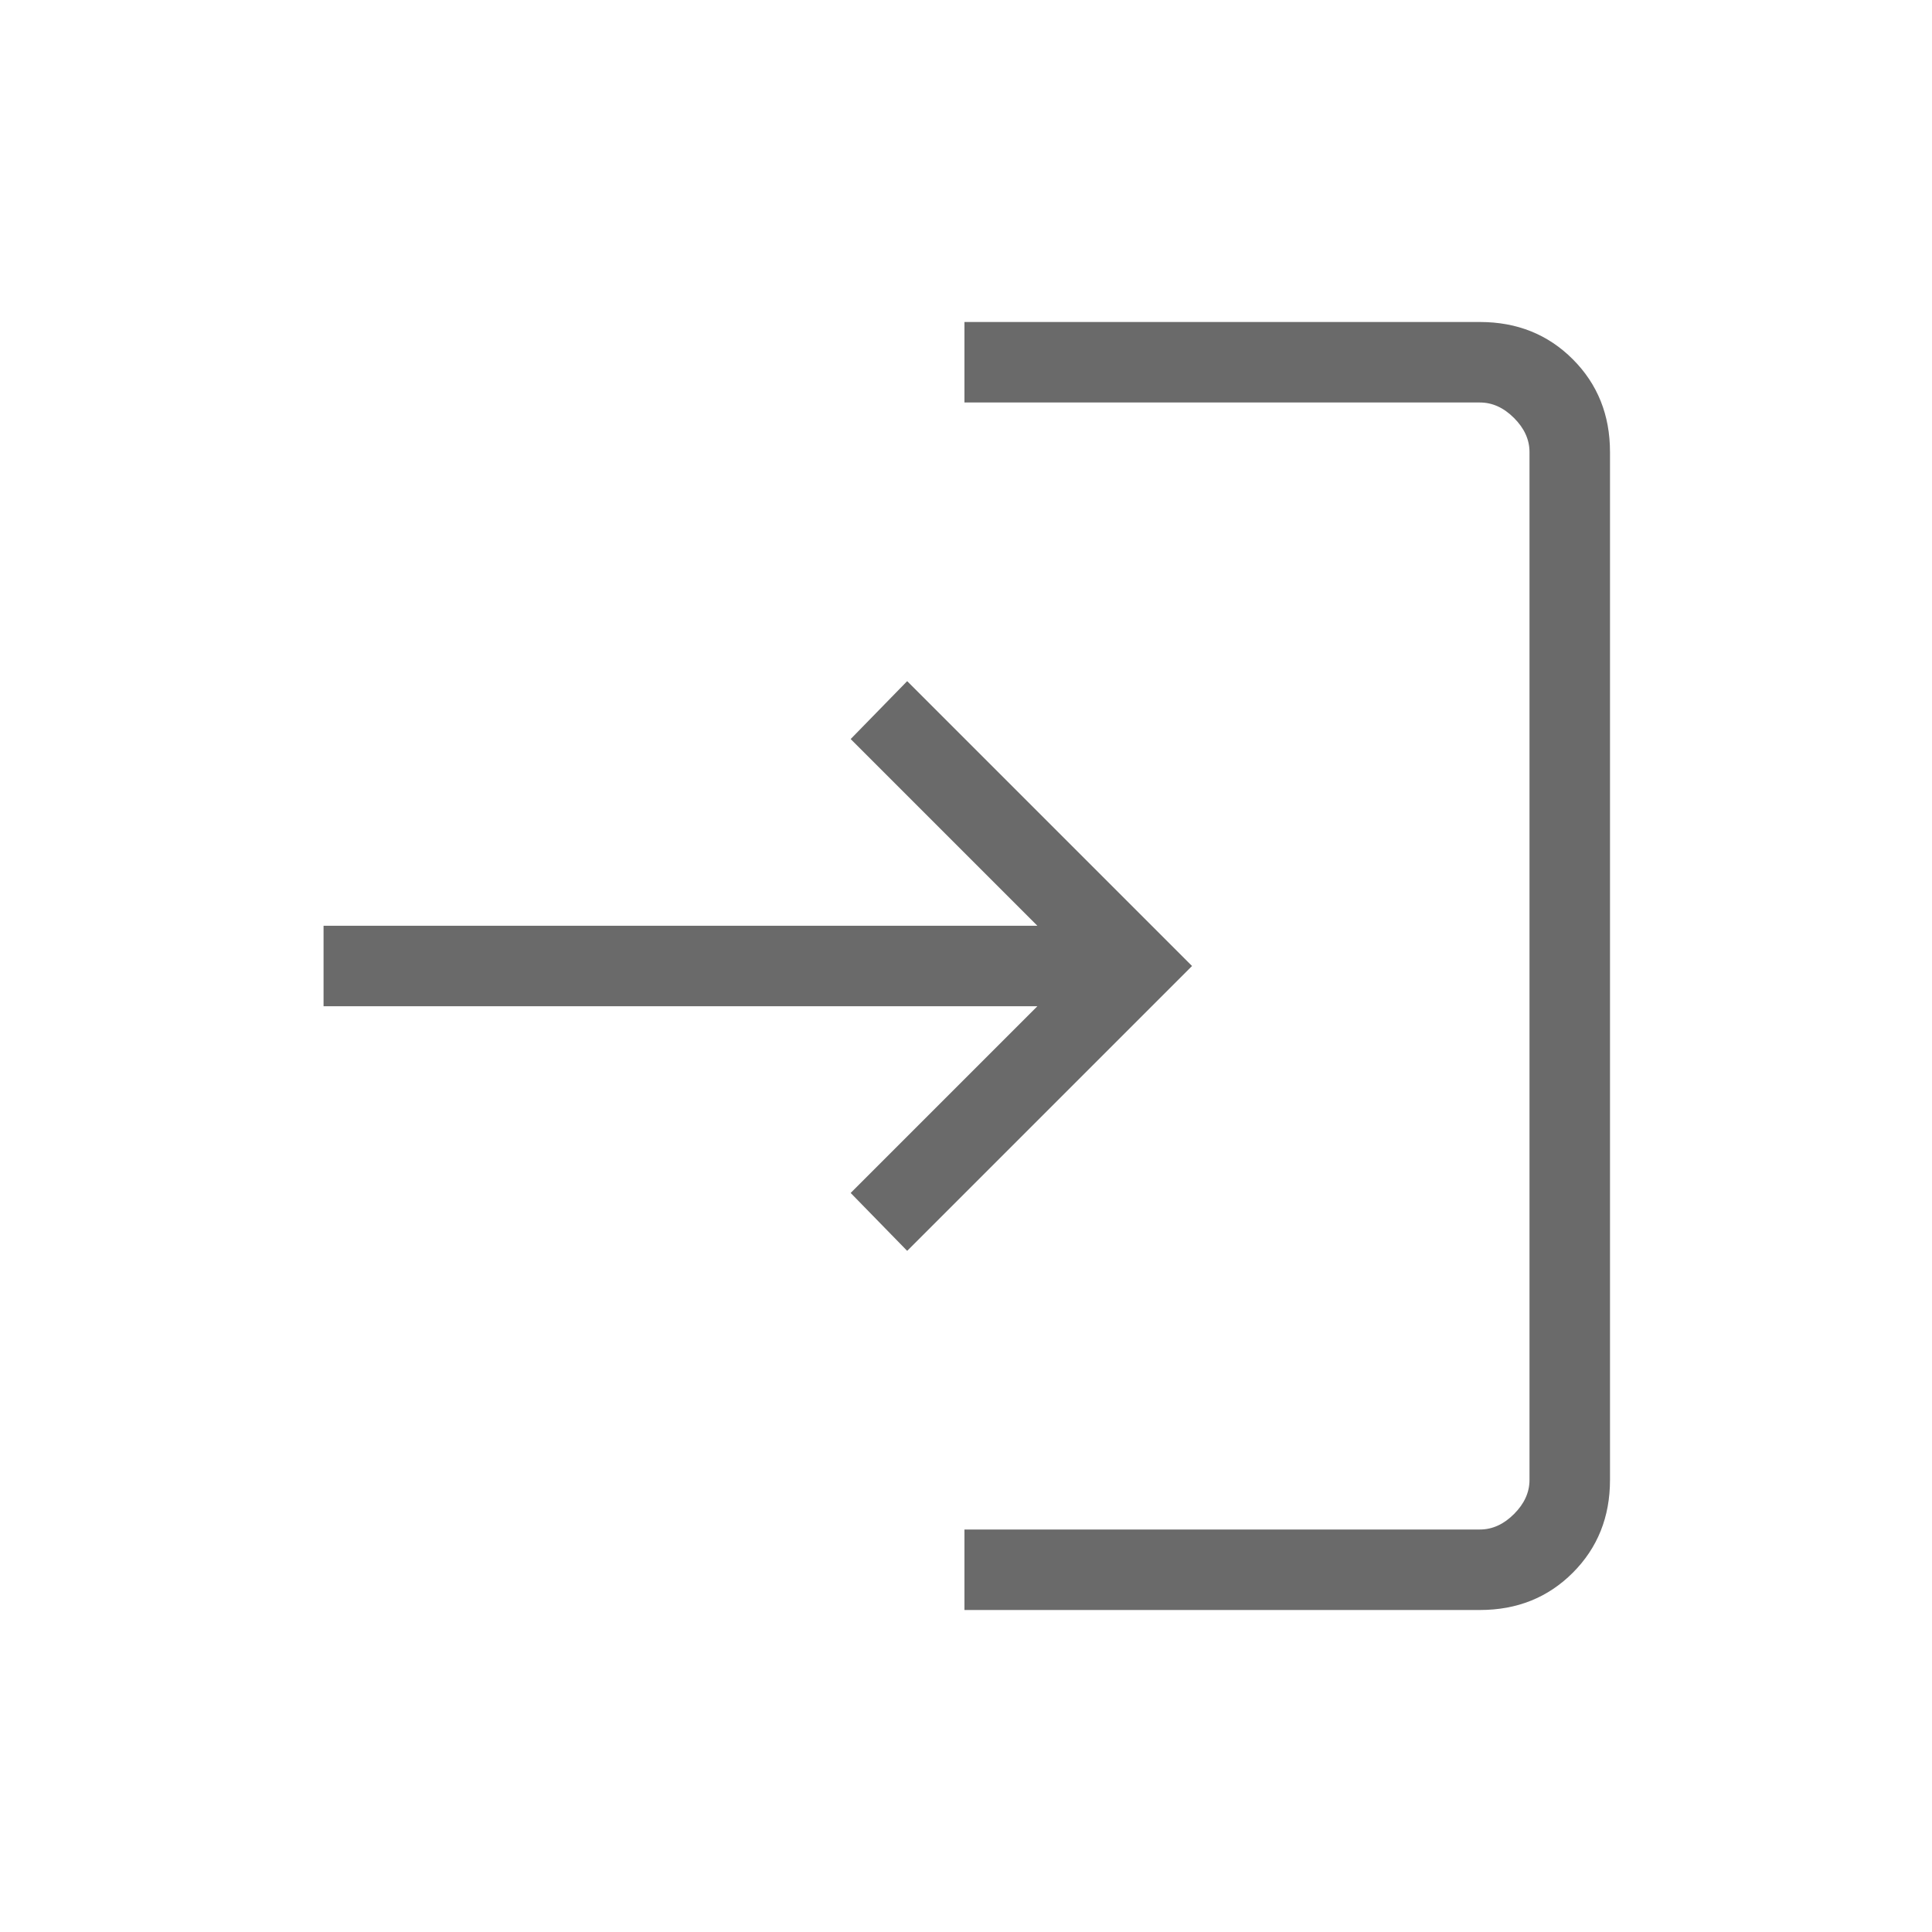
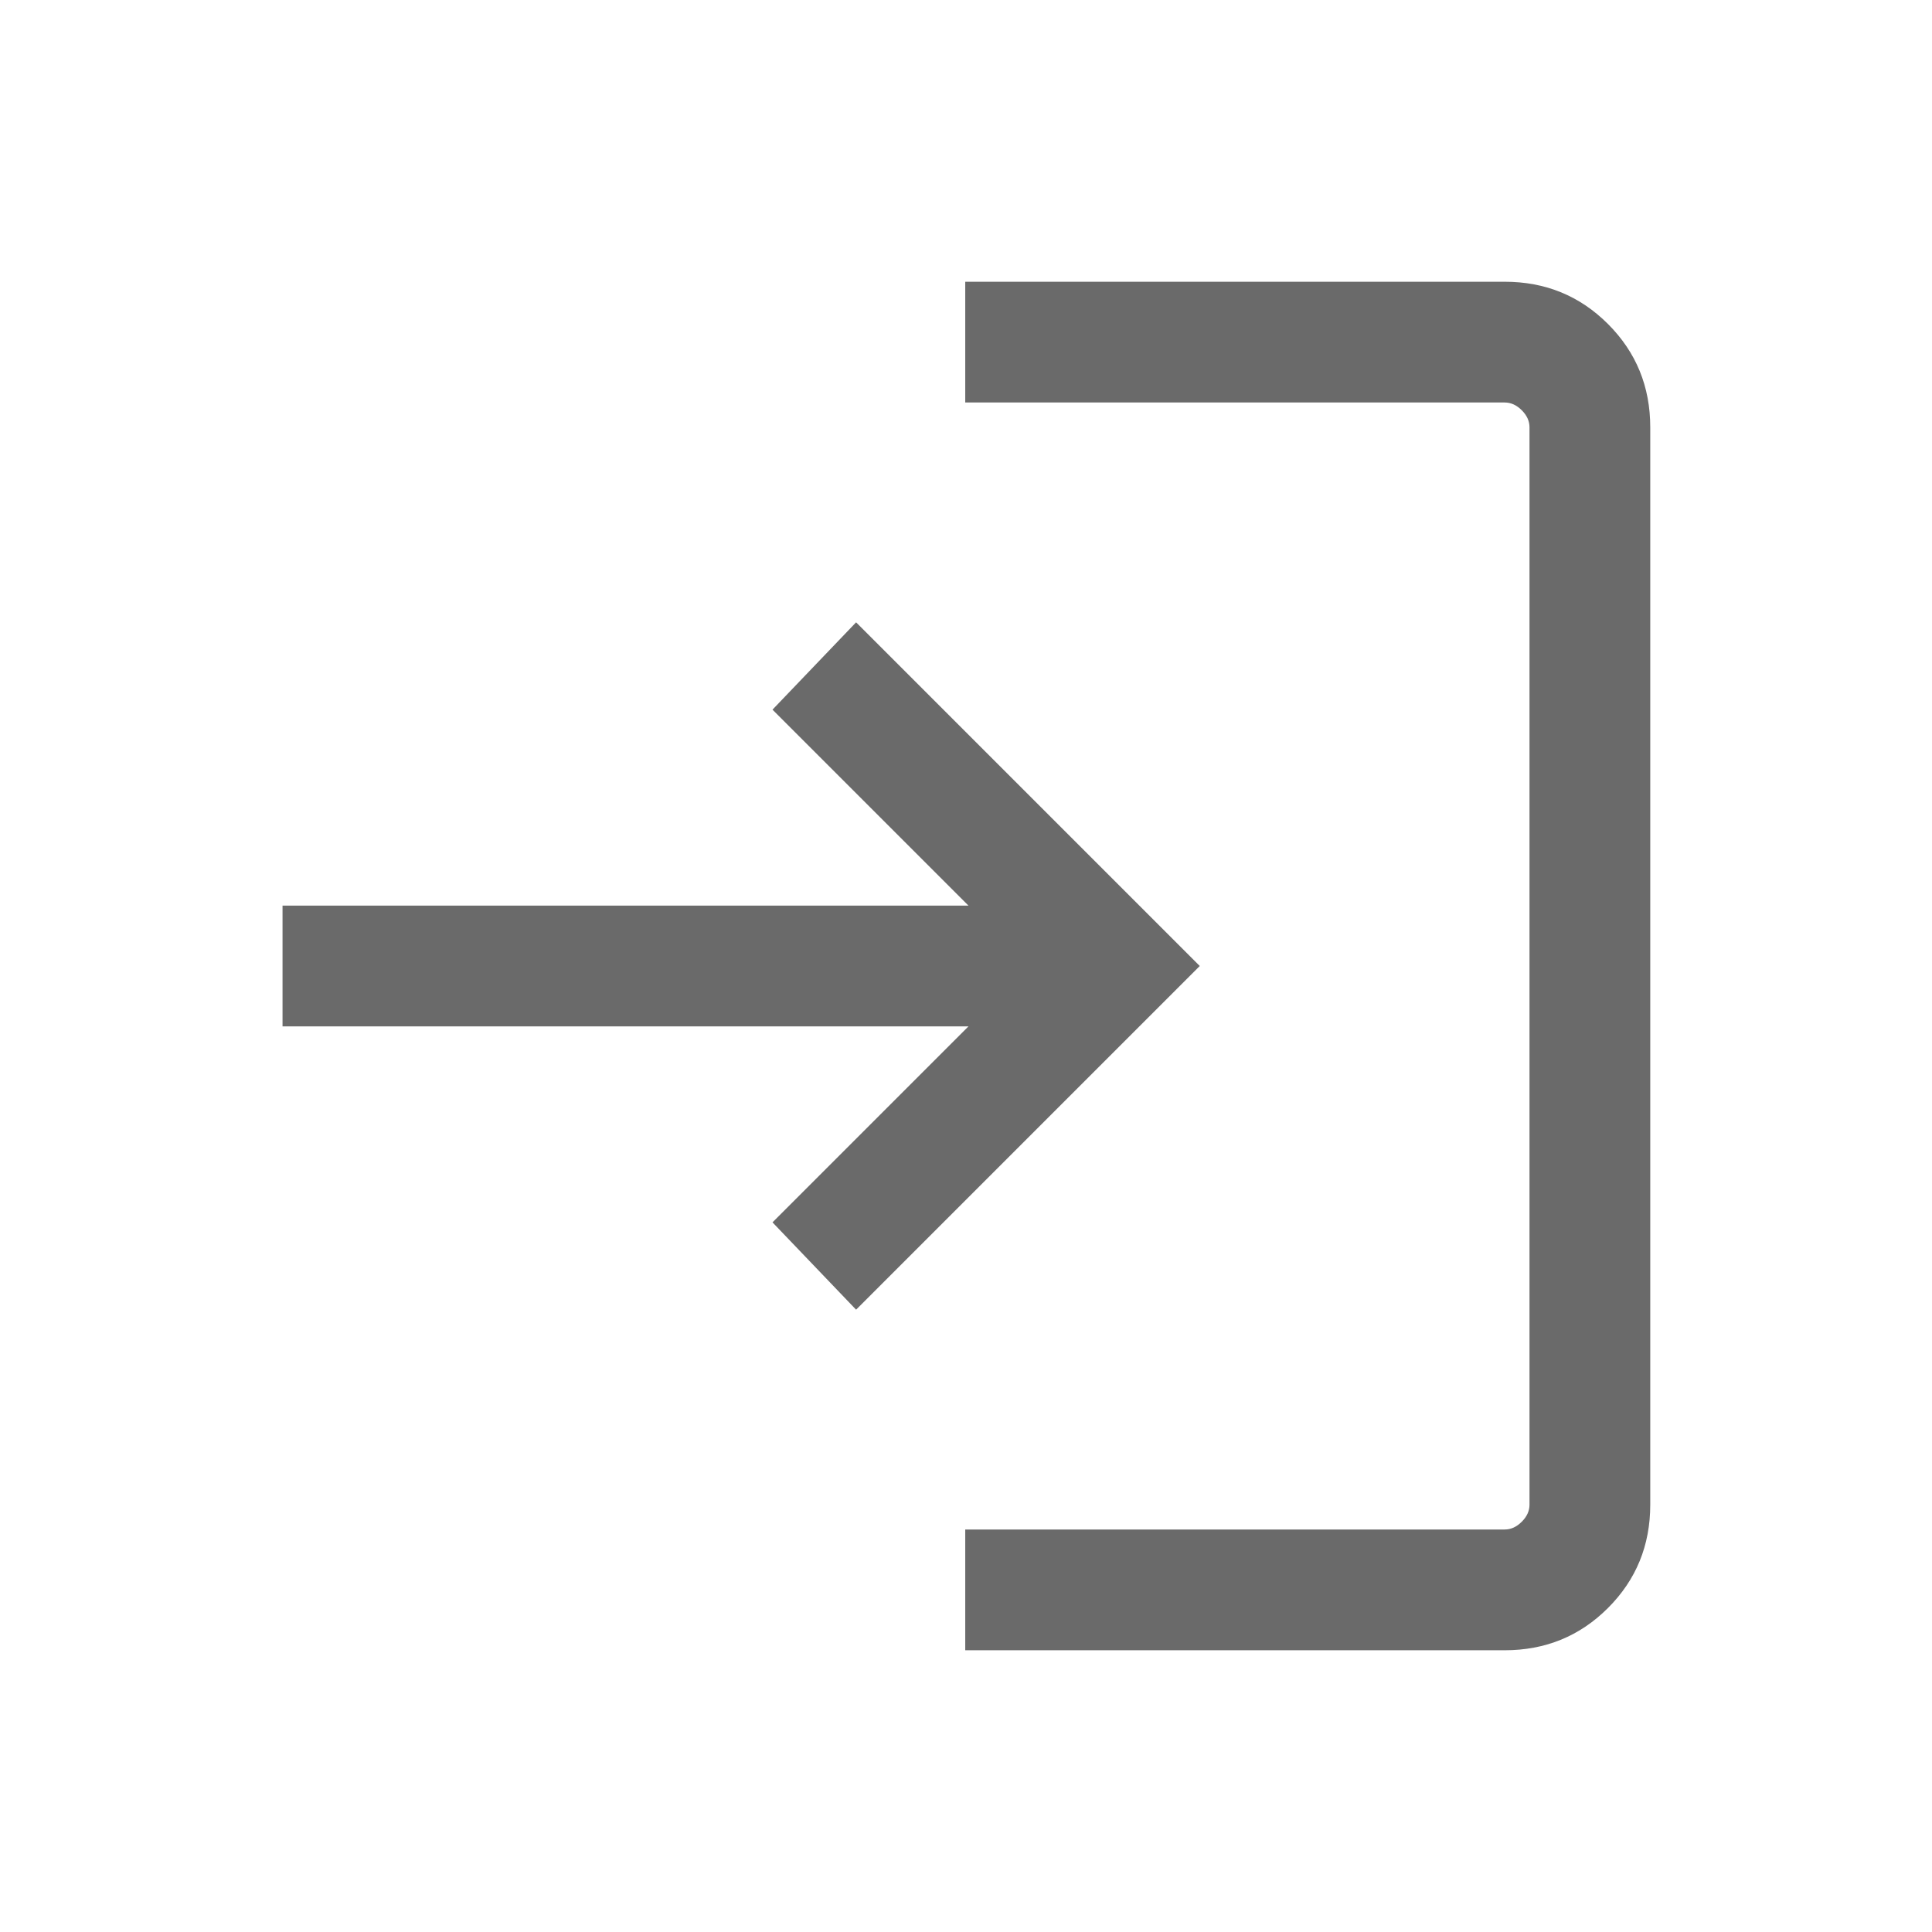
- <svg xmlns="http://www.w3.org/2000/svg" height="24px" viewBox="0 -960 960 960" width="24px" fill="#6A6A6A">
-   <path d="M479.23-160v-40h256.15q9.24 0 16.93-7.69 7.69-7.69 7.69-16.93v-510.76q0-9.24-7.69-16.93-7.69-7.69-16.93-7.69H479.23v-40h256.15q27.62 0 46.12 18.5Q800-763 800-735.38v510.76q0 27.62-18.5 46.12Q763-160 735.38-160H479.23Zm-28.46-178.46-28.08-28.77L515.46-460H160.77v-40h354.69l-92.77-92.77 28.08-28.77L592.31-480 450.77-338.46Z" />
+ <svg xmlns="http://www.w3.org/2000/svg" height="24px" viewBox="0 -960 960 960" width="24px" fill="#6a6a6a">
+   <path d="M479.62-140v-60h268.07q4.62 0 8.46-3.85 3.85-3.84 3.85-8.46v-535.38q0-4.62-3.85-8.46-3.84-3.85-8.46-3.85H479.62v-60h268.07Q778-820 799-799q21 21 21 51.31v535.38Q820-182 799-161q-21 21-51.31 21H479.62Zm-54.23-169.23-41.54-43.39L481.23-450H140.39v-60h340.84l-97.38-97.38 41.54-43.39L596.15-480 425.39-309.23Z" />
</svg>
